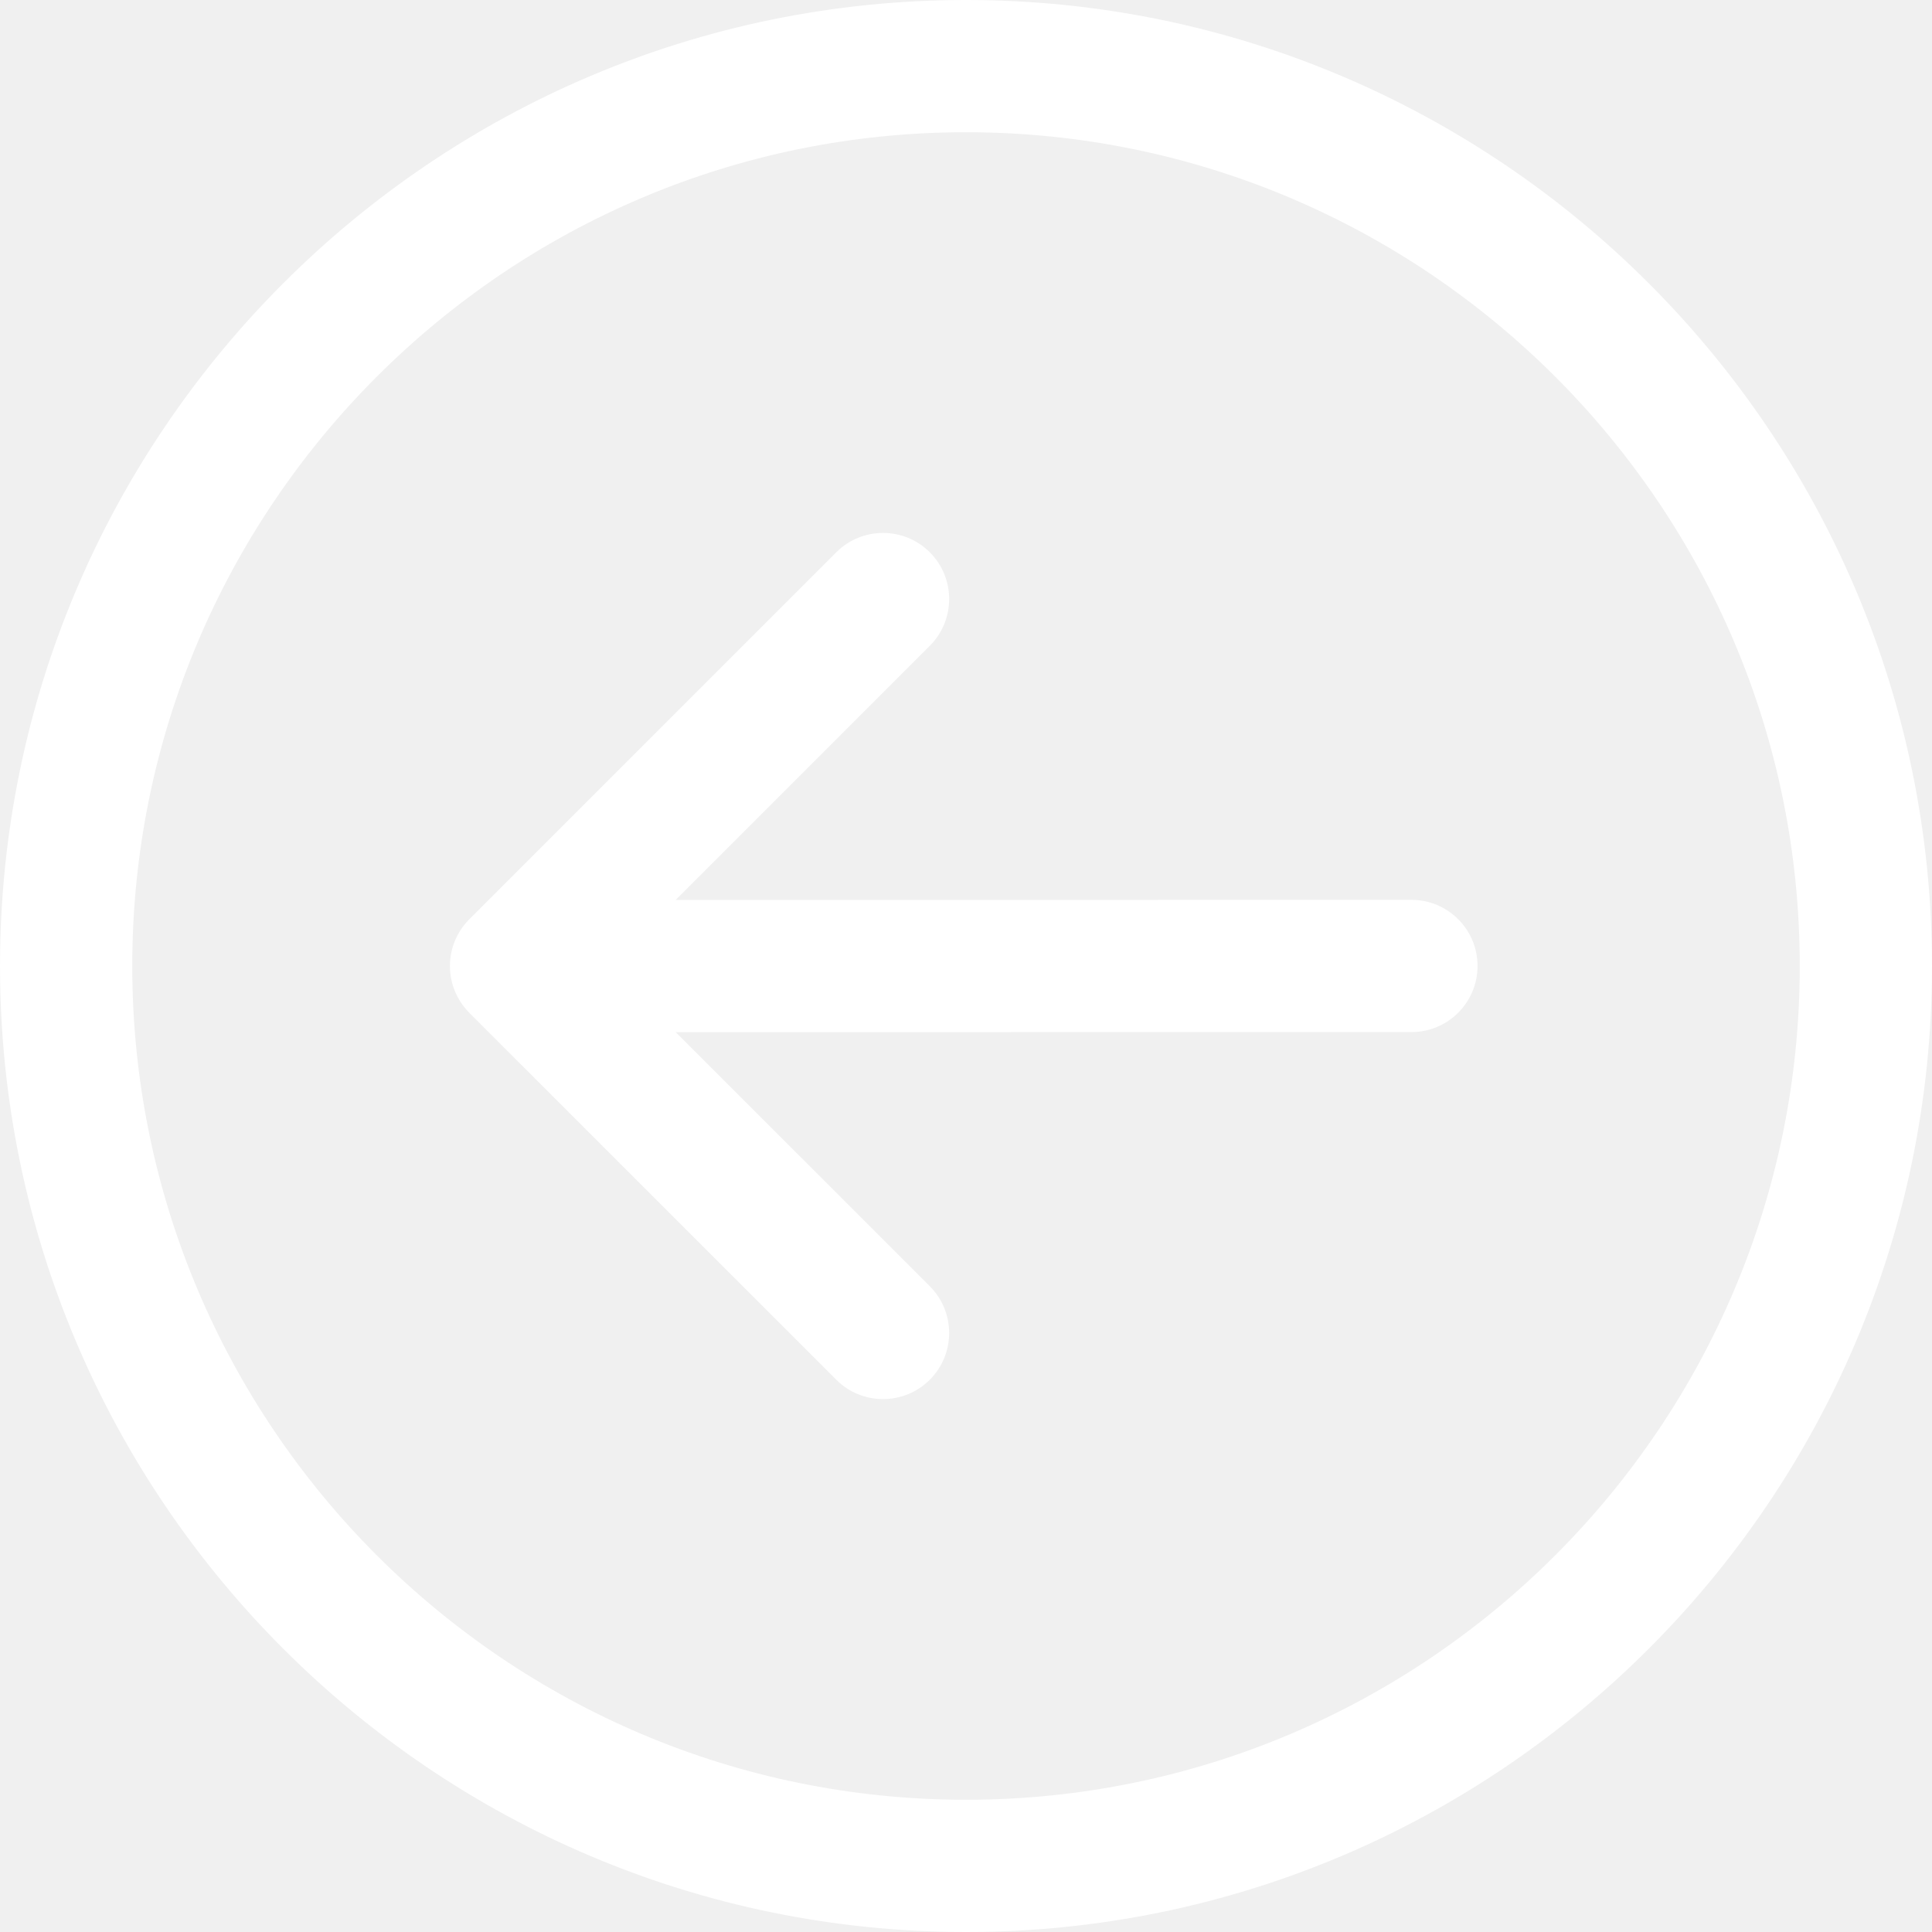
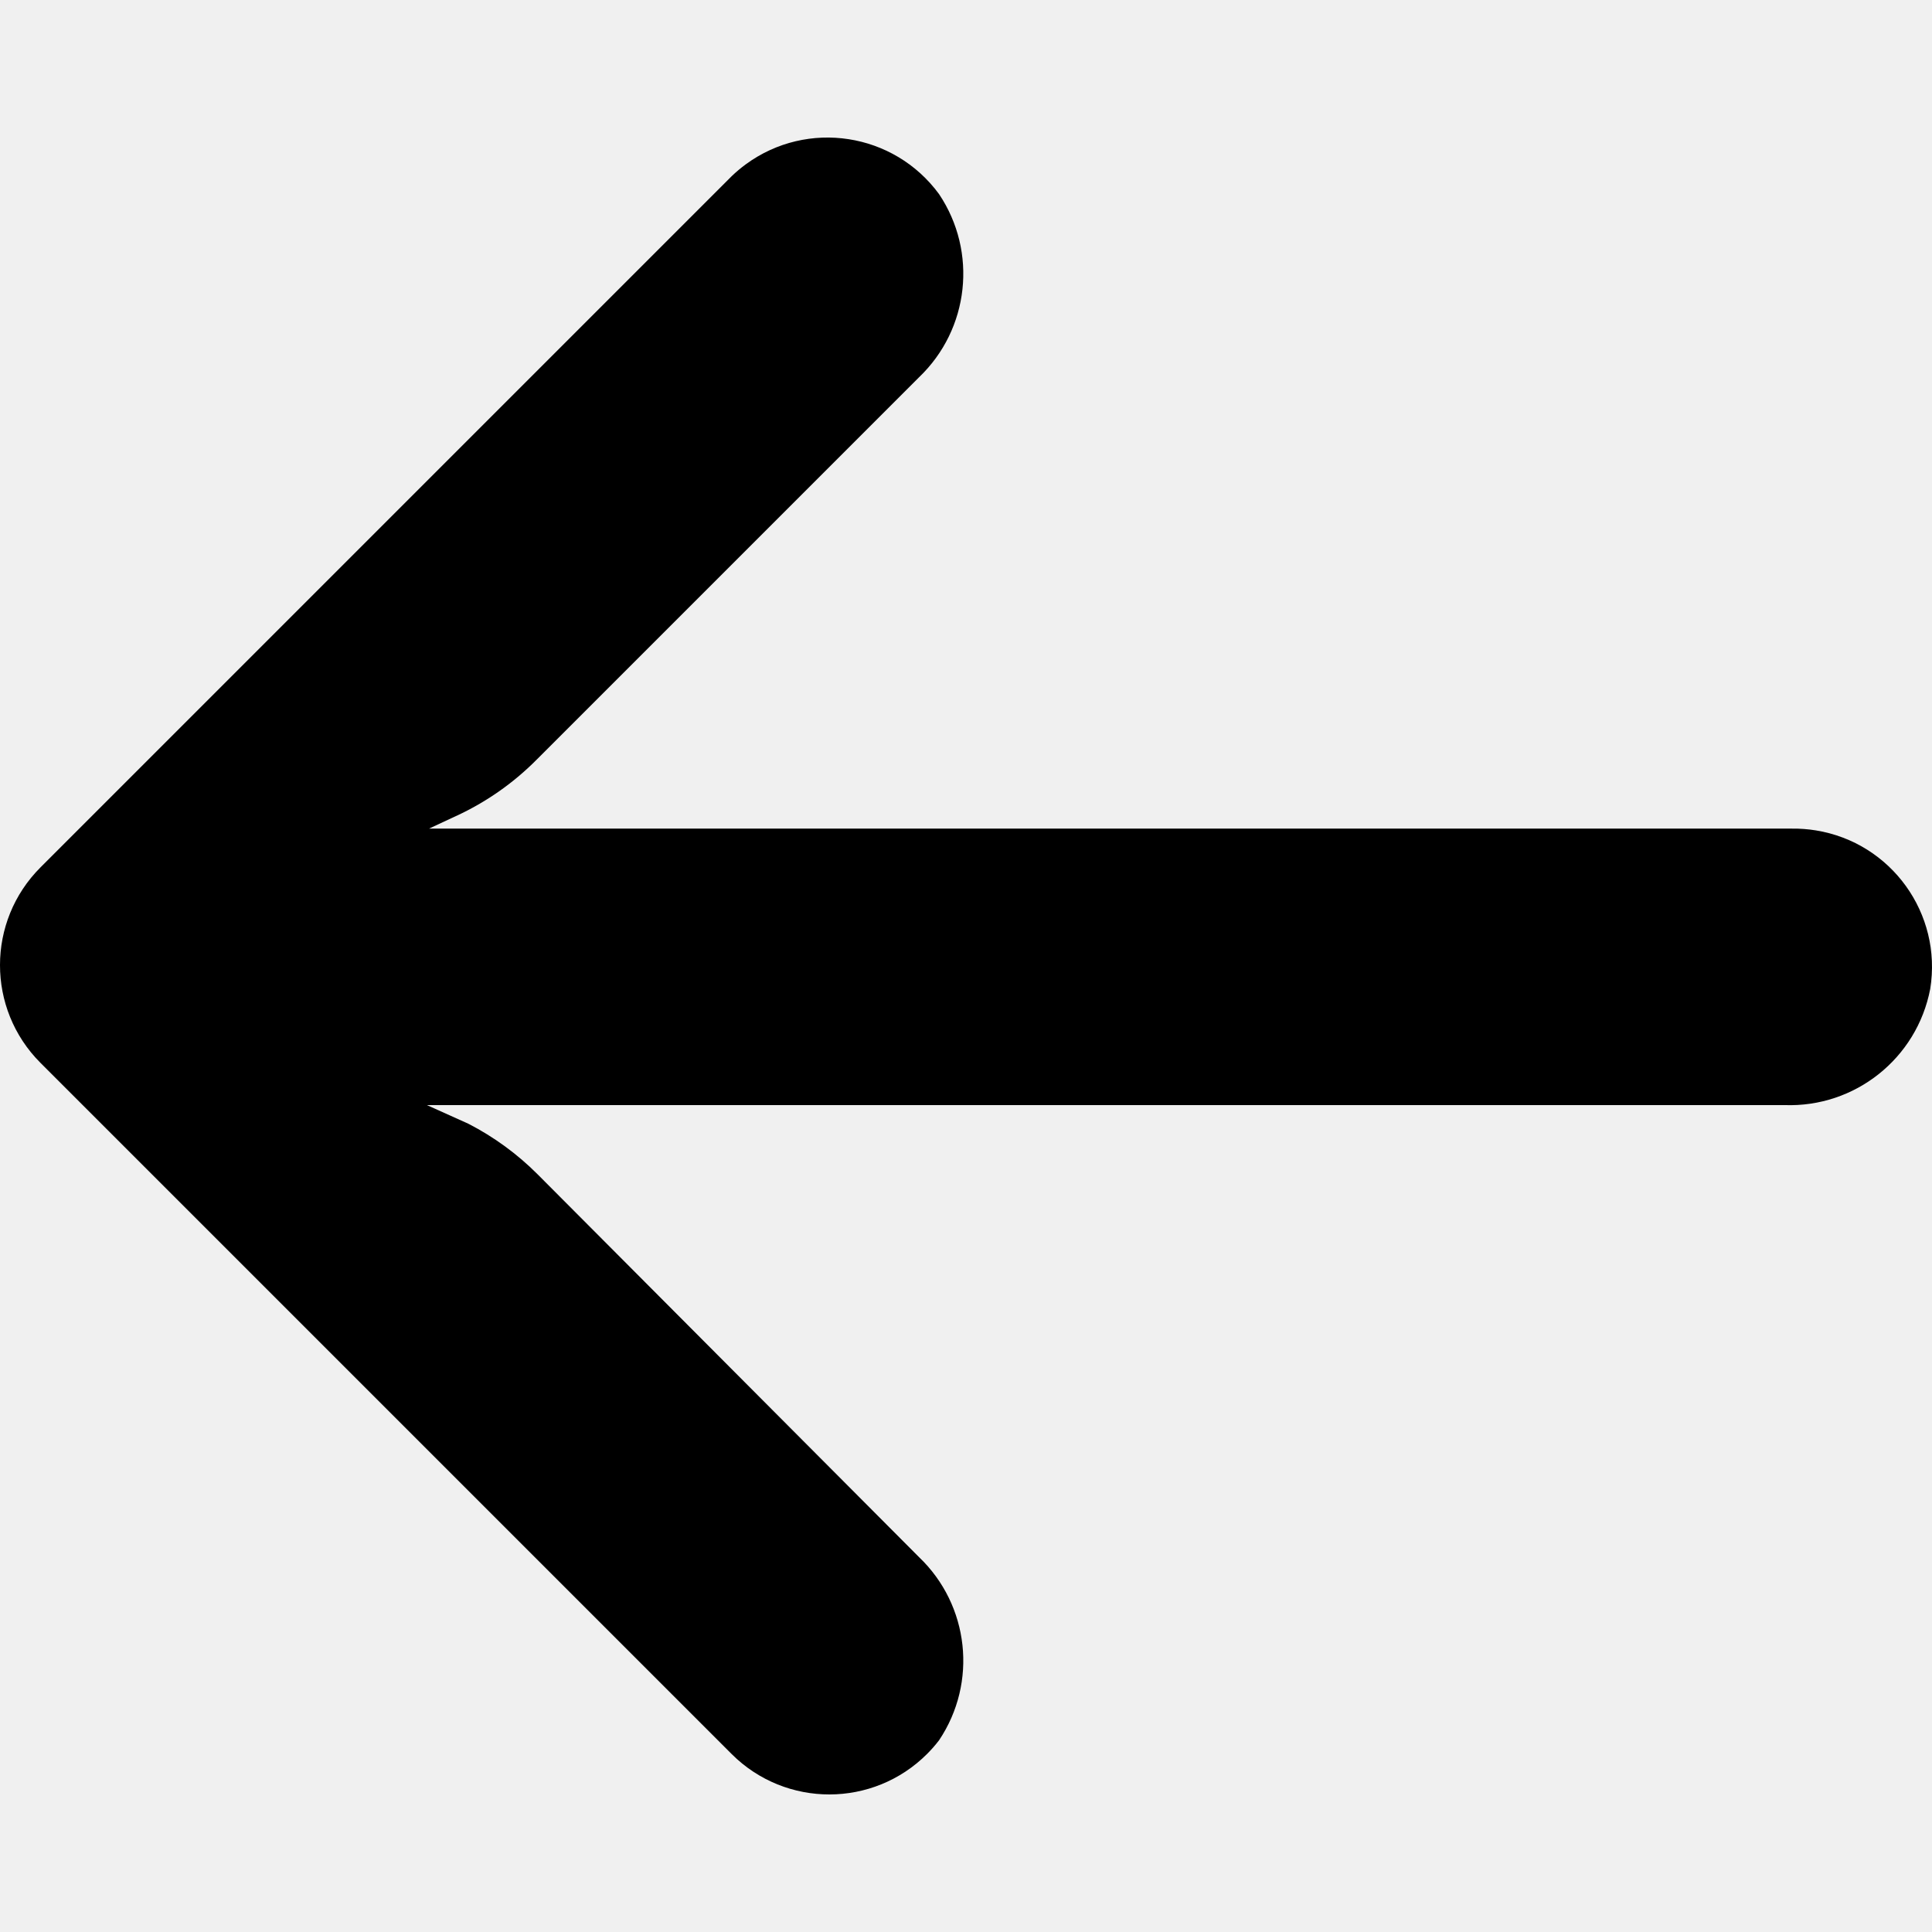
- <svg xmlns="http://www.w3.org/2000/svg" version="1.1" width="512" height="512" x="0" y="0" viewBox="0 0 219.151 219.151" style="enable-background:new 0 0 512 512" xml:space="preserve" class="">
+ <svg xmlns="http://www.w3.org/2000/svg" version="1.1" id="Capa_1" x="0px" y="0px" viewBox="0 0 447.243 447.243" style="enable-background:new 0 0 447.243 447.243;" xml:space="preserve">
  <g>
    <g>
-       <path d="M109.576,219.151c60.419,0,109.573-49.156,109.573-109.576C219.149,49.156,169.995,0,109.576,0S0.002,49.156,0.002,109.575   C0.002,169.995,49.157,219.151,109.576,219.151z M109.576,15c52.148,0,94.573,42.426,94.574,94.575   c0,52.149-42.425,94.575-94.574,94.576c-52.148-0.001-94.573-42.427-94.573-94.577C15.003,57.427,57.428,15,109.576,15z" fill="#ffffff" data-original="#000000" style="" class="" />
-       <path d="M94.861,156.507c2.929,2.928,7.678,2.927,10.606,0c2.93-2.93,2.93-7.678-0.001-10.608l-28.82-28.819l83.457-0.008   c4.142-0.001,7.499-3.358,7.499-7.502c-0.001-4.142-3.358-7.498-7.5-7.498l-83.46,0.008l28.827-28.825   c2.929-2.929,2.929-7.679,0-10.607c-1.465-1.464-3.384-2.197-5.304-2.197c-1.919,0-3.838,0.733-5.303,2.196l-41.629,41.628   c-1.407,1.406-2.197,3.313-2.197,5.303c0.001,1.99,0.791,3.896,2.198,5.305L94.861,156.507z" fill="#ffffff" data-original="#000000" style="" class="" />
+       <path d="M420.361,192.229c-1.83-0.297-3.682-0.434-5.535-0.41H99.305l6.88-3.2c6.725-3.183,12.843-7.515,18.08-12.8l88.48-88.48    c11.653-11.124,13.611-29.019,4.64-42.4c-10.441-14.259-30.464-17.355-44.724-6.914c-1.152,0.844-2.247,1.764-3.276,2.754    l-160,160C-3.119,213.269-3.13,233.53,9.36,246.034c0.008,0.008,0.017,0.017,0.025,0.025l160,160    c12.514,12.479,32.775,12.451,45.255-0.063c0.982-0.985,1.899-2.033,2.745-3.137c8.971-13.381,7.013-31.276-4.64-42.4    l-88.32-88.64c-4.695-4.7-10.093-8.641-16-11.68l-9.6-4.32h314.24c16.347,0.607,30.689-10.812,33.76-26.88    C449.654,211.494,437.806,195.059,420.361,192.229z" />
    </g>
-     <g>
+   </g>
+   <g>
</g>
-     <g>
+   <g>
</g>
-     <g>
+   <g>
</g>
-     <g>
+   <g>
</g>
-     <g>
+   <g>
</g>
-     <g>
+   <g>
</g>
-     <g>
+   <g>
</g>
-     <g>
+   <g>
</g>
-     <g>
+   <g>
</g>
-     <g>
+   <g>
</g>
-     <g>
+   <g>
</g>
-     <g>
+   <g>
</g>
-     <g>
+   <g>
</g>
-     <g>
+   <g>
</g>
-     <g>
+   <g>
</g>
-   </g>
</svg>
